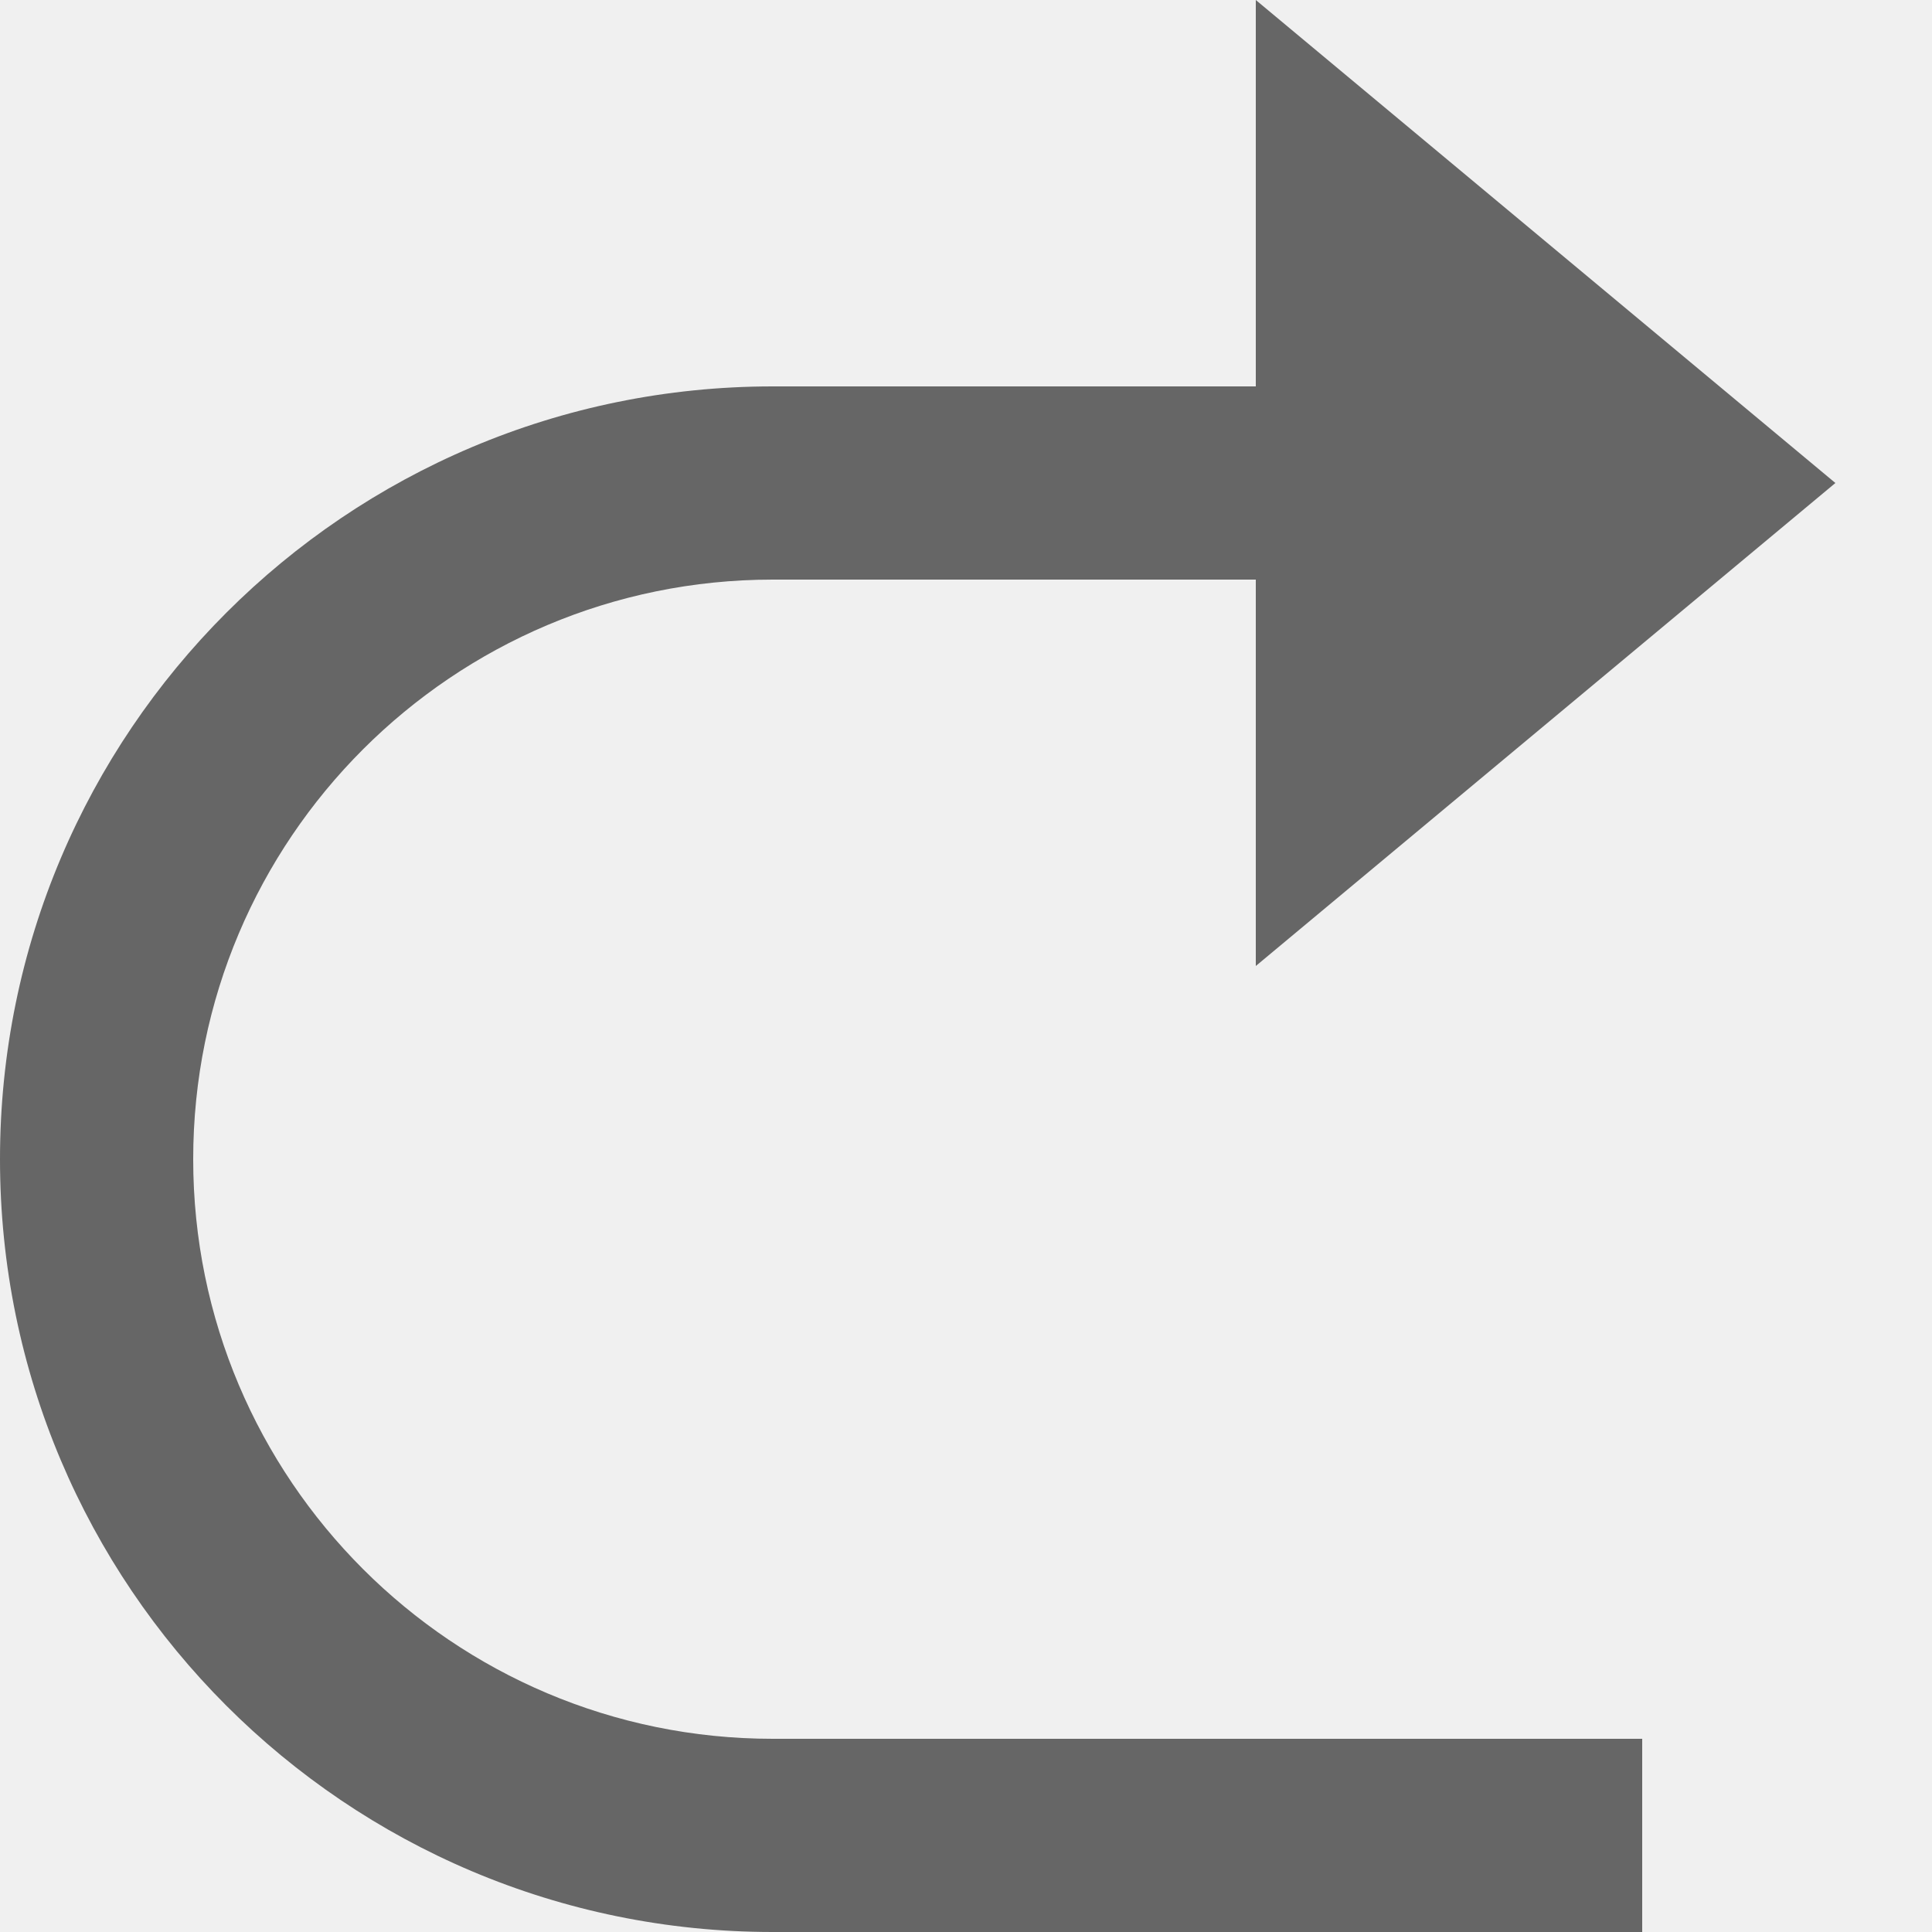
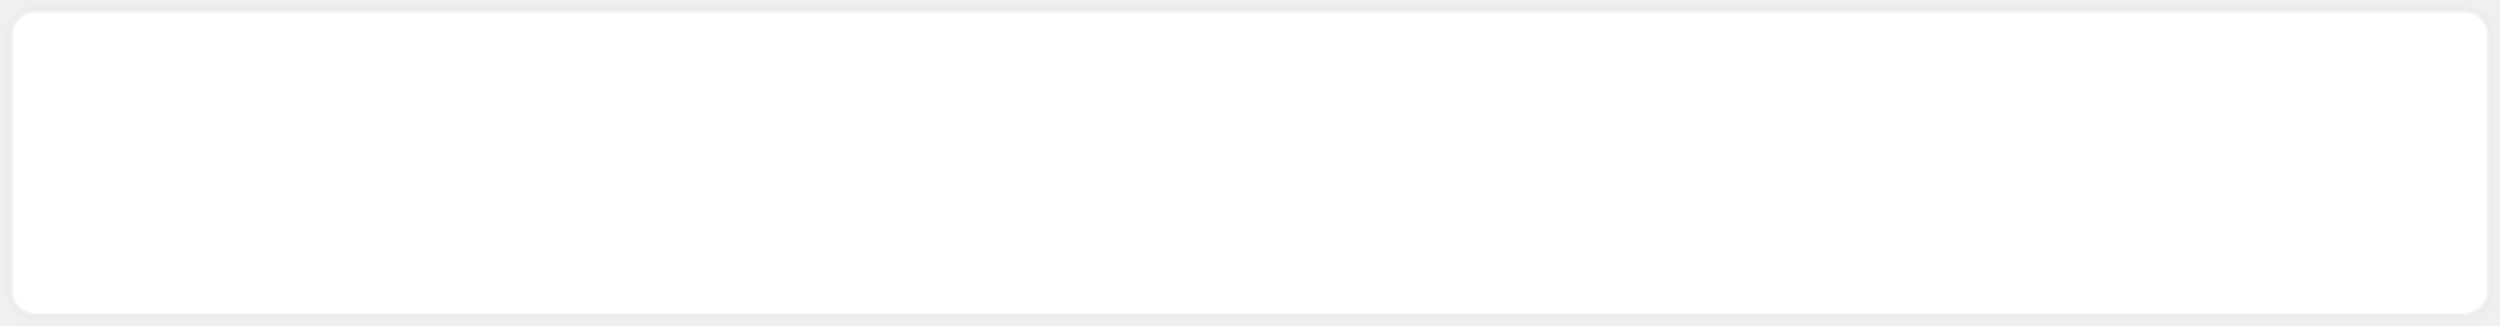
- <svg xmlns="http://www.w3.org/2000/svg" version="1.1" width="15px" height="15px">
-   <g transform="matrix(1 0 0 1 -812 -1772 )">
-     <path d="M 9.75 7.5  L 9.75 4.5  L 6 4.5  C 3.515 4.5  1.5 6.515  1.5 9  C 1.5 11.485  3.515 13.5  6 13.5  L 12.75 13.5  L 12.75 15  L 6 15  C 2.686 15  0 12.314  0 9  C 0 5.686  2.686 3  6 3  L 9.75 3  L 9.75 0  L 14.25 3.75  L 9.75 7.5  Z " fill-rule="nonzero" fill="#666666" stroke="none" transform="matrix(1 0 0 1 812 1772 )" />
+ <svg xmlns="http://www.w3.org/2000/svg" xmlns:xlink="http://www.w3.org/1999/xlink" version="1.1" width="1190px" height="155px">
+   <defs>
+     <filter x="15px" y="1530px" width="1190px" height="155px" filterUnits="userSpaceOnUse" id="filter874">
+       <feOffset dx="0" dy="0" in="SourceAlpha" result="shadowOffsetInner" />
+       <feGaussianBlur stdDeviation="2.5" in="shadowOffsetInner" result="shadowGaussian" />
+       <feComposite in2="shadowGaussian" operator="atop" in="SourceAlpha" result="shadowComposite" />
+       <feColorMatrix type="matrix" values="0 0 0 0 0.894  0 0 0 0 0.894  0 0 0 0 0.894  0 0 0 1 0  " in="shadowComposite" />
+     </filter>
+     <g id="widget875">
+       <path d="M 21 1547  A 11 11 0 0 1 32 1536 L 1188 1536  A 11 11 0 0 1 1199 1547 L 1199 1668  A 11 11 0 0 1 1188 1679 L 32 1679  A 11 11 0 0 1 21 1668 L 21 1547  Z " fill-rule="nonzero" fill="#ffffff" stroke="none" />
+       <path d="M 20.5 1547  A 11.5 11.5 0 0 1 32 1535.5 L 1188 1535.5  A 11.5 11.5 0 0 1 1199.5 1547 L 1199.5 1668  A 11.5 11.5 0 0 1 1188 1679.5 L 32 1679.5  A 11.5 11.5 0 0 1 20.5 1668 L 20.5 1547  Z " stroke-width="1" stroke="#f2f2f2" fill="none" stroke-opacity="0.988" />
+     </g>
+   </defs>
+   <g transform="matrix(1 0 0 1 -15 -1530 )">
+     <use xlink:href="#widget875" filter="url(#filter874)" />
+     <use xlink:href="#widget875" />
  </g>
</svg>
